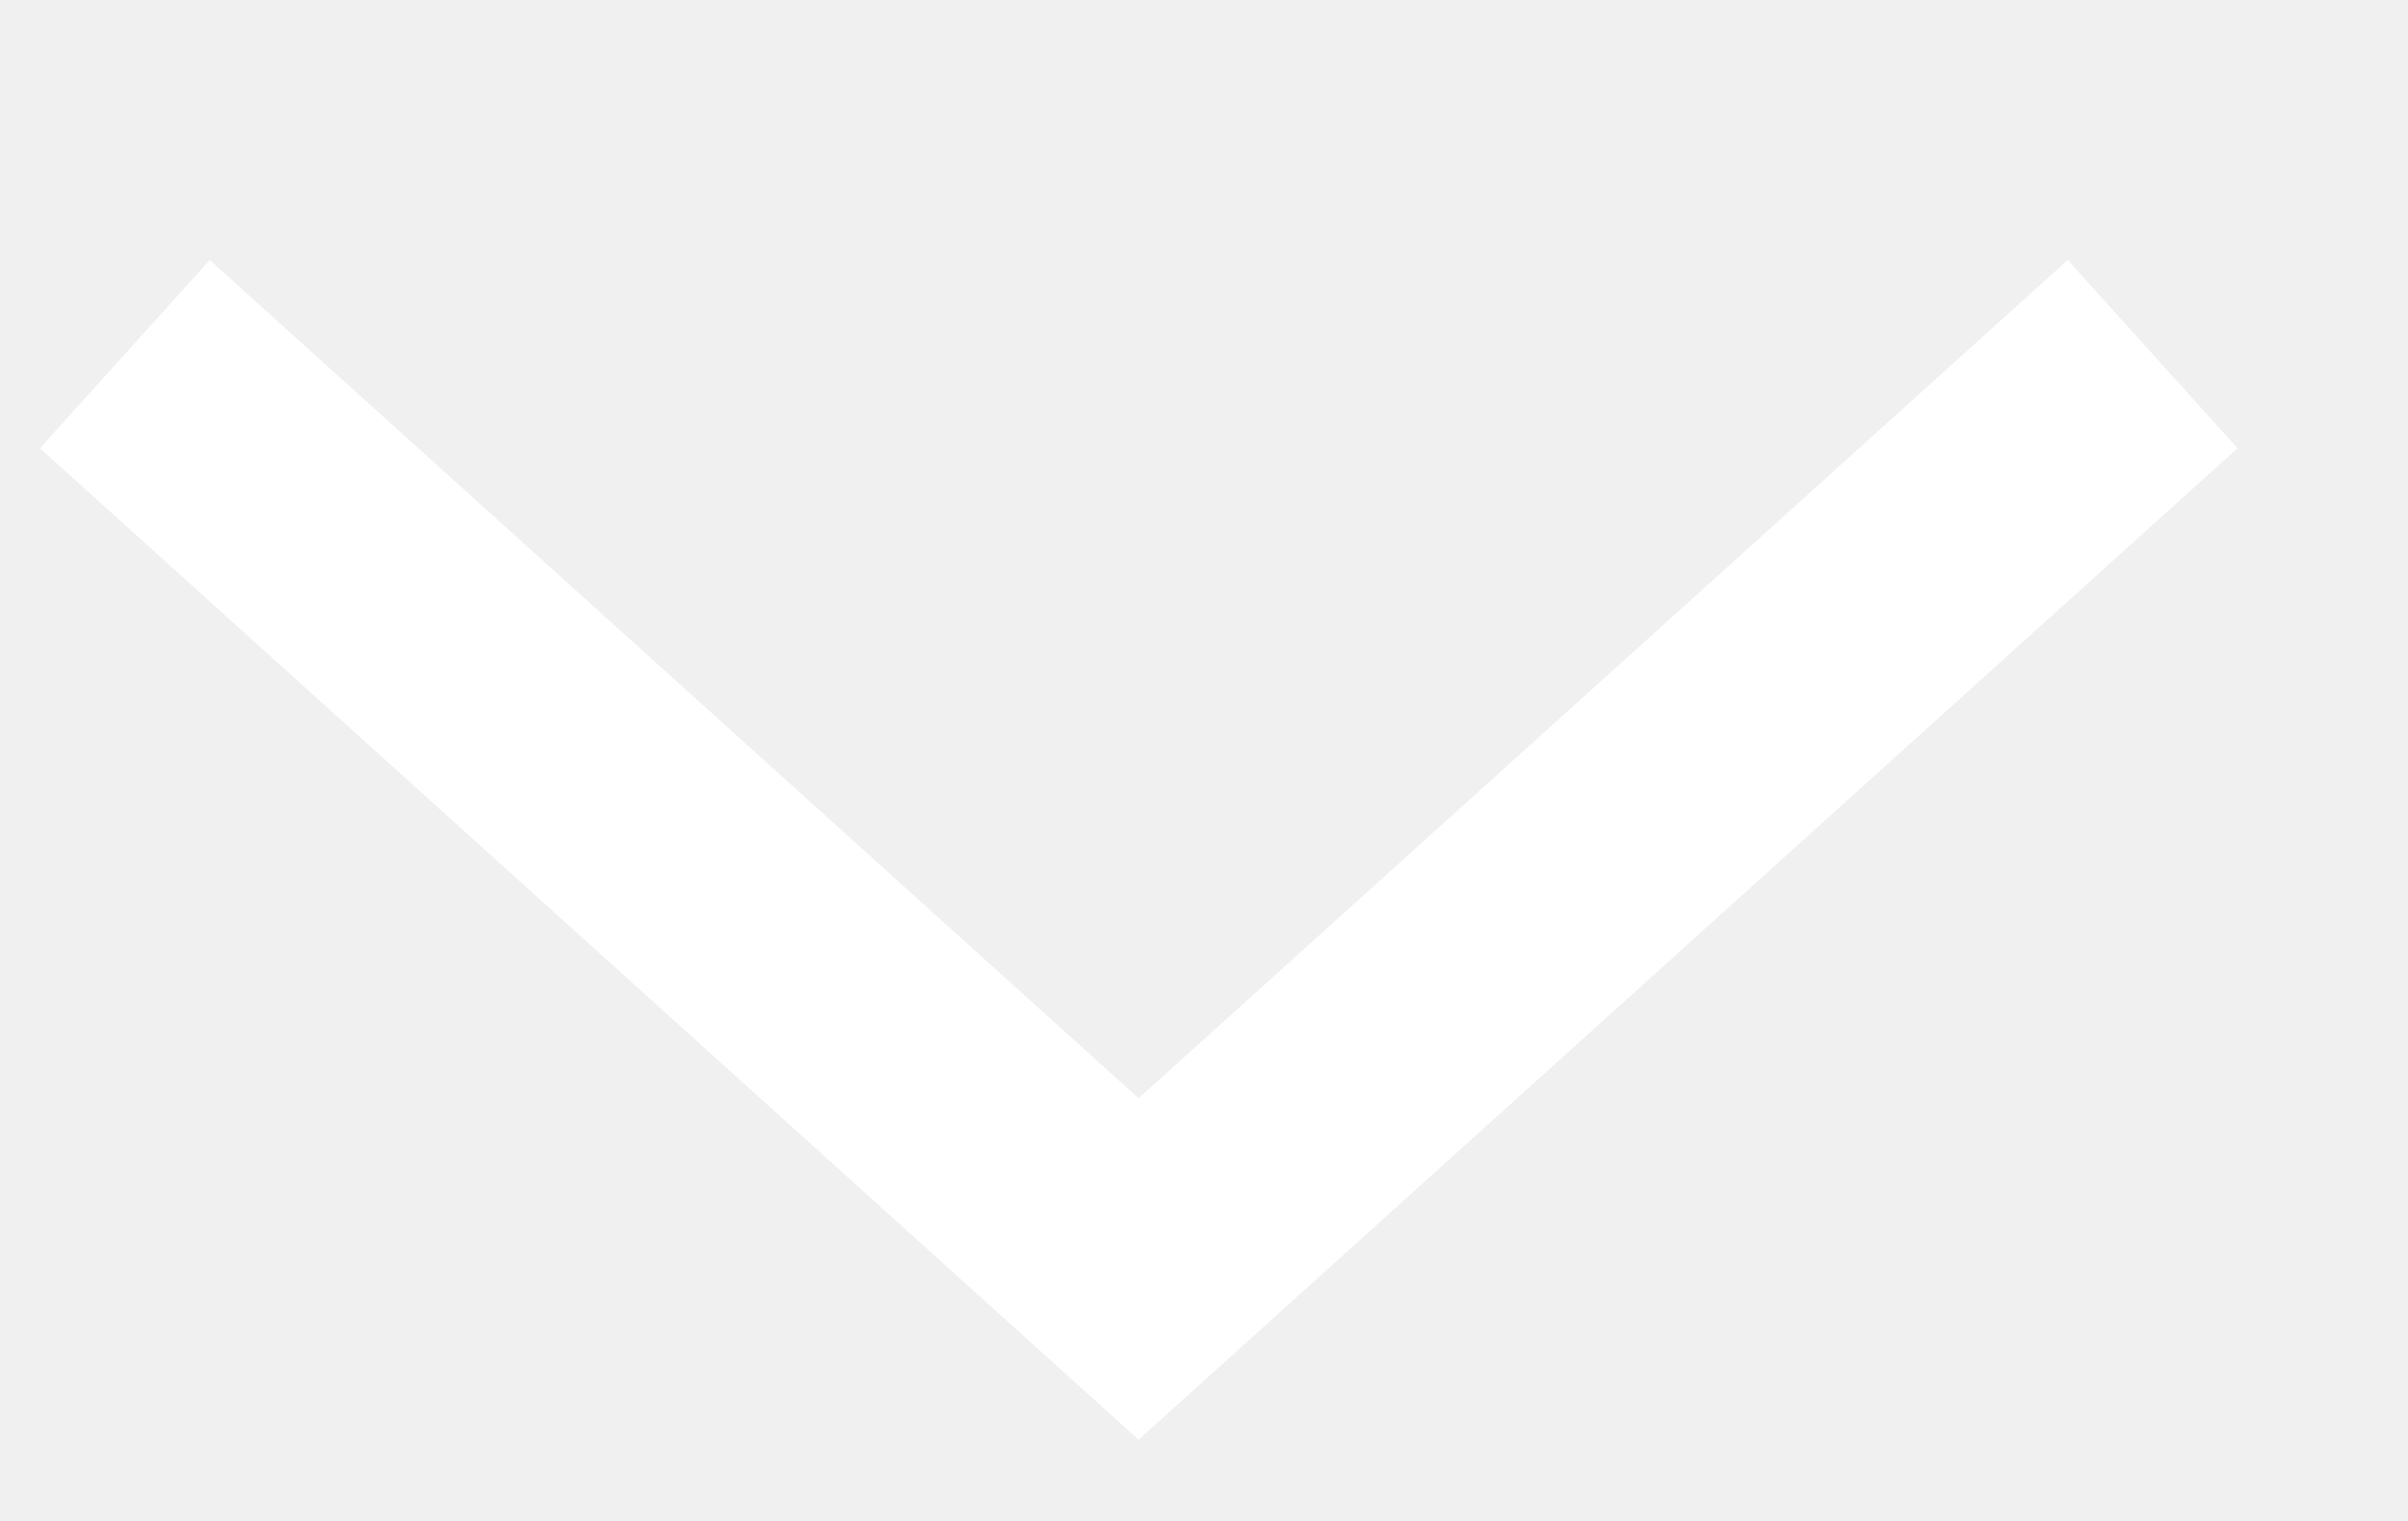
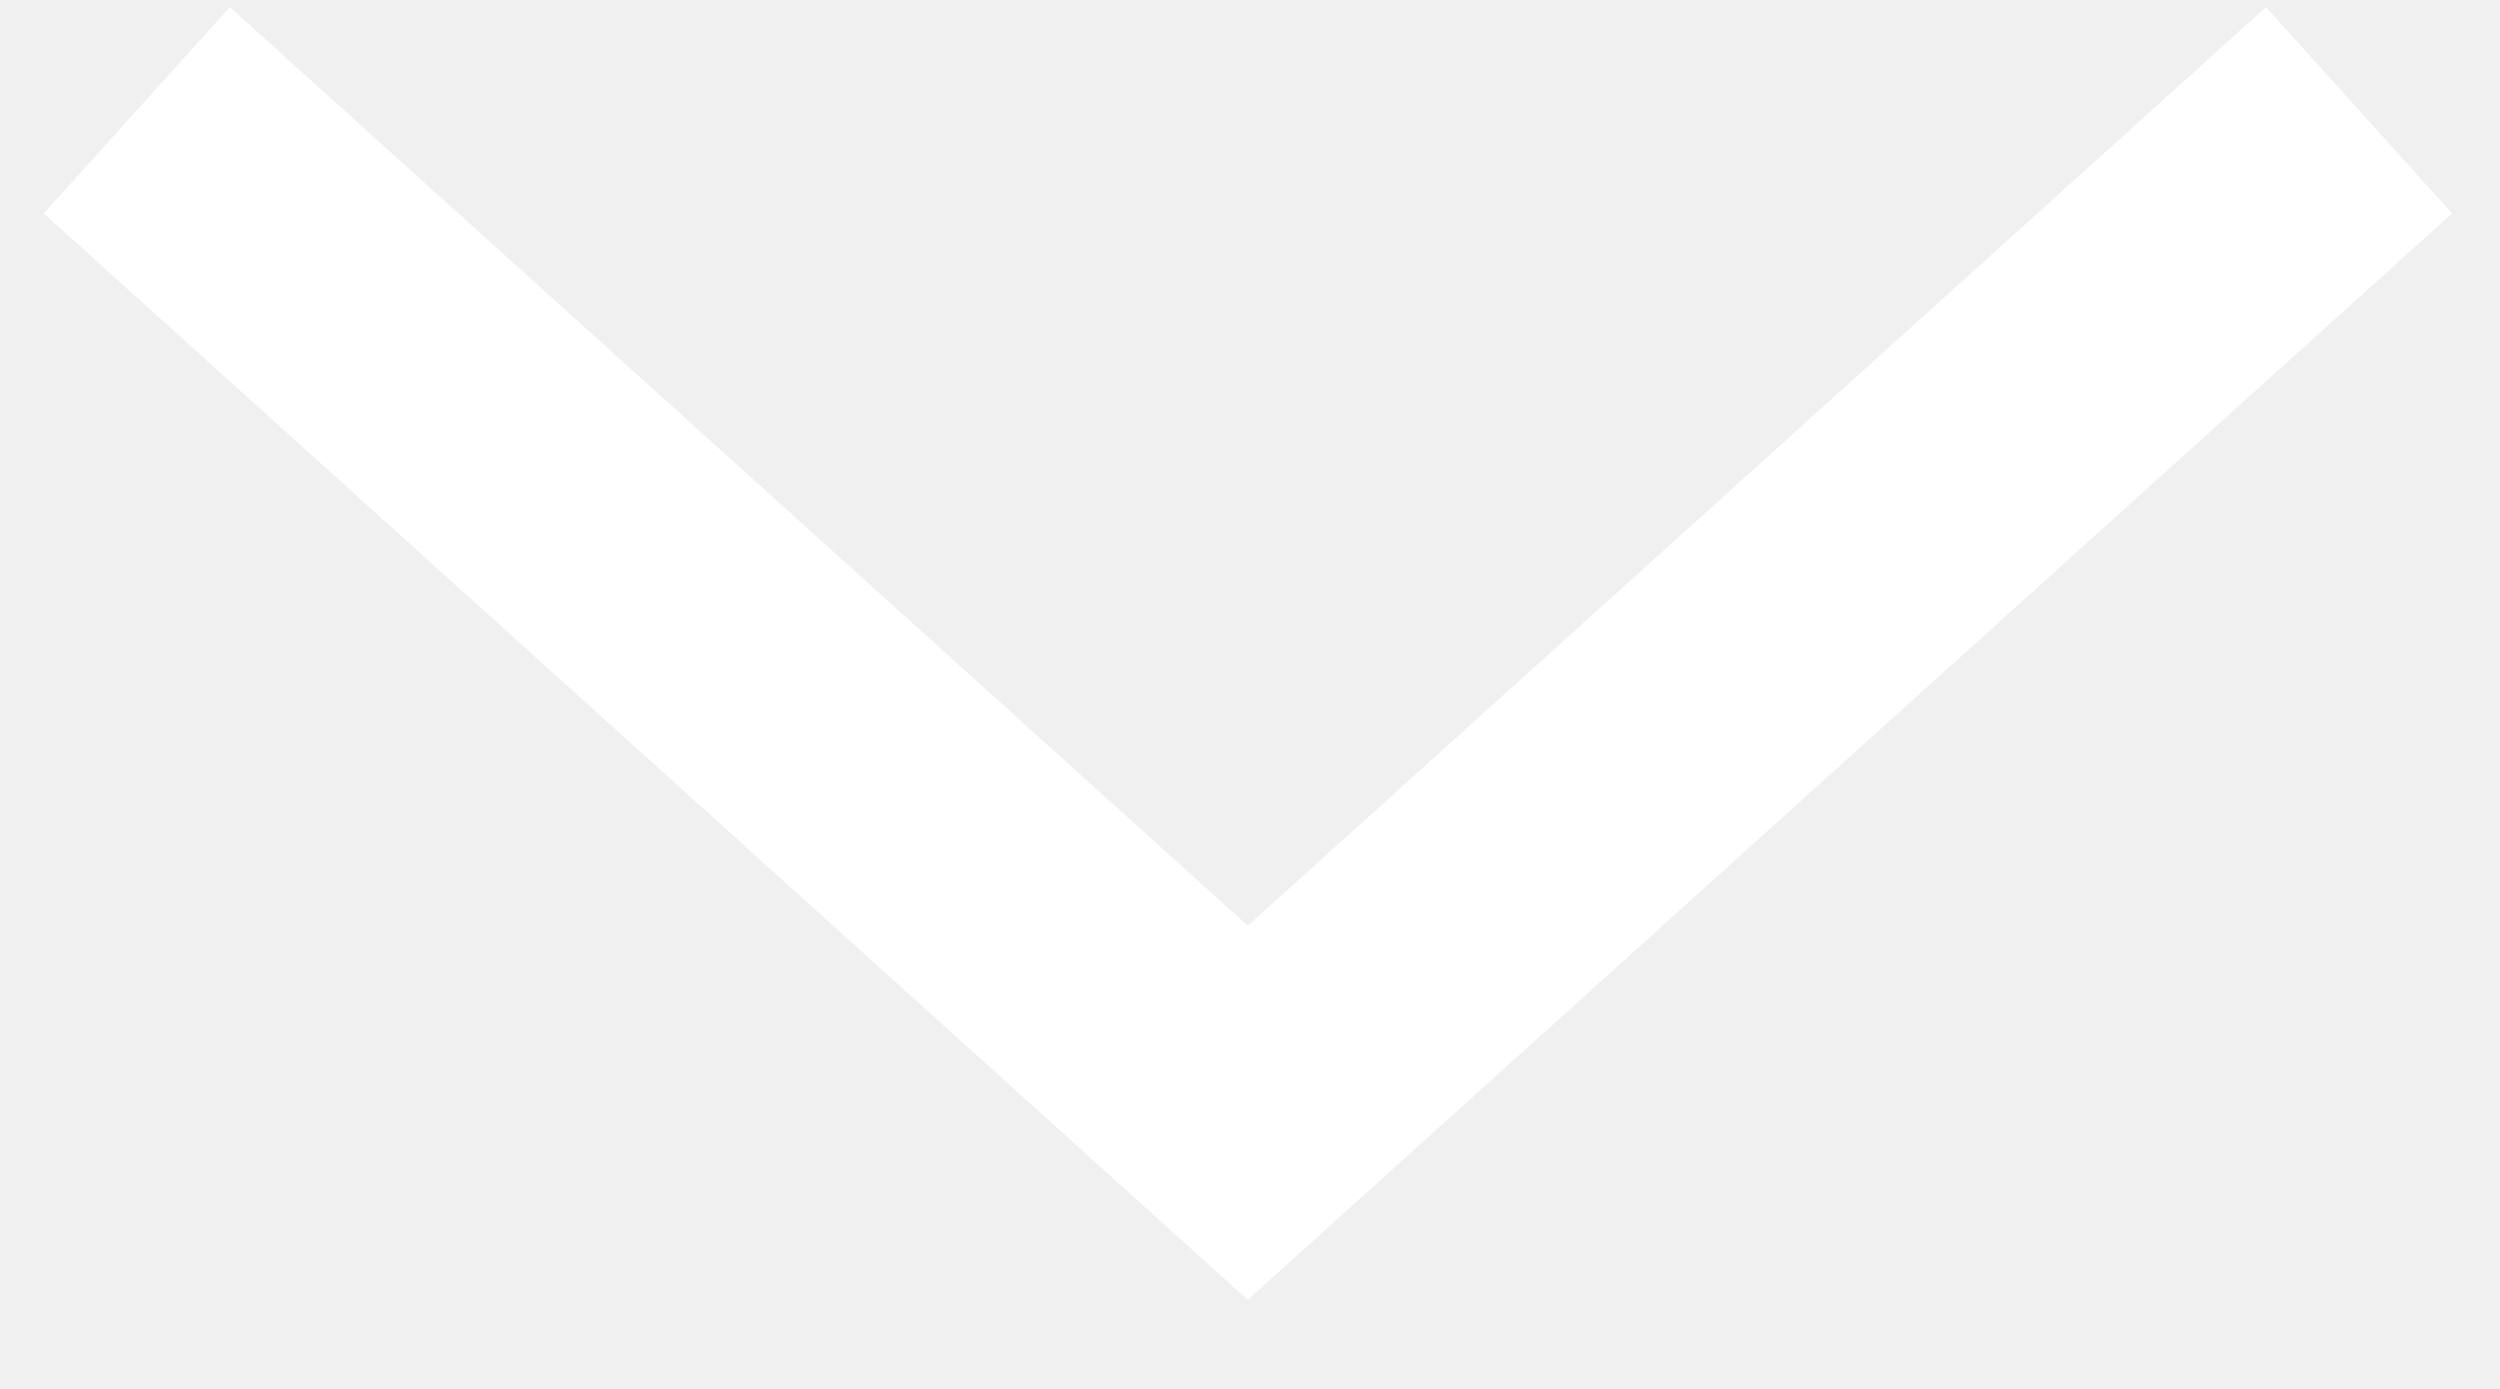
- <svg xmlns="http://www.w3.org/2000/svg" width="19px" height="12px">
-   <path fill-rule="evenodd" stroke="rgb(255, 255, 255)" stroke-width="2px" stroke-linecap="butt" stroke-linejoin="miter" fill="none" d="M16.985,2.794 L8.984,10.012 L0.985,2.794 " />
+ <svg xmlns="http://www.w3.org/2000/svg" width="18px" height="10px" viewBox="0 0 18 10" version="1.1">
+   <defs />
+   <g id="Page-1" stroke="none" stroke-width="1" fill="none" fill-rule="evenodd">
+     <g id="nav-arrow-white" stroke-width="2" stroke="#FFFFFF">
+       <polyline id="Shape" points="16.985 0.794 8.984 8.012 0.985 0.794" />
+     </g>
+   </g>
</svg>
